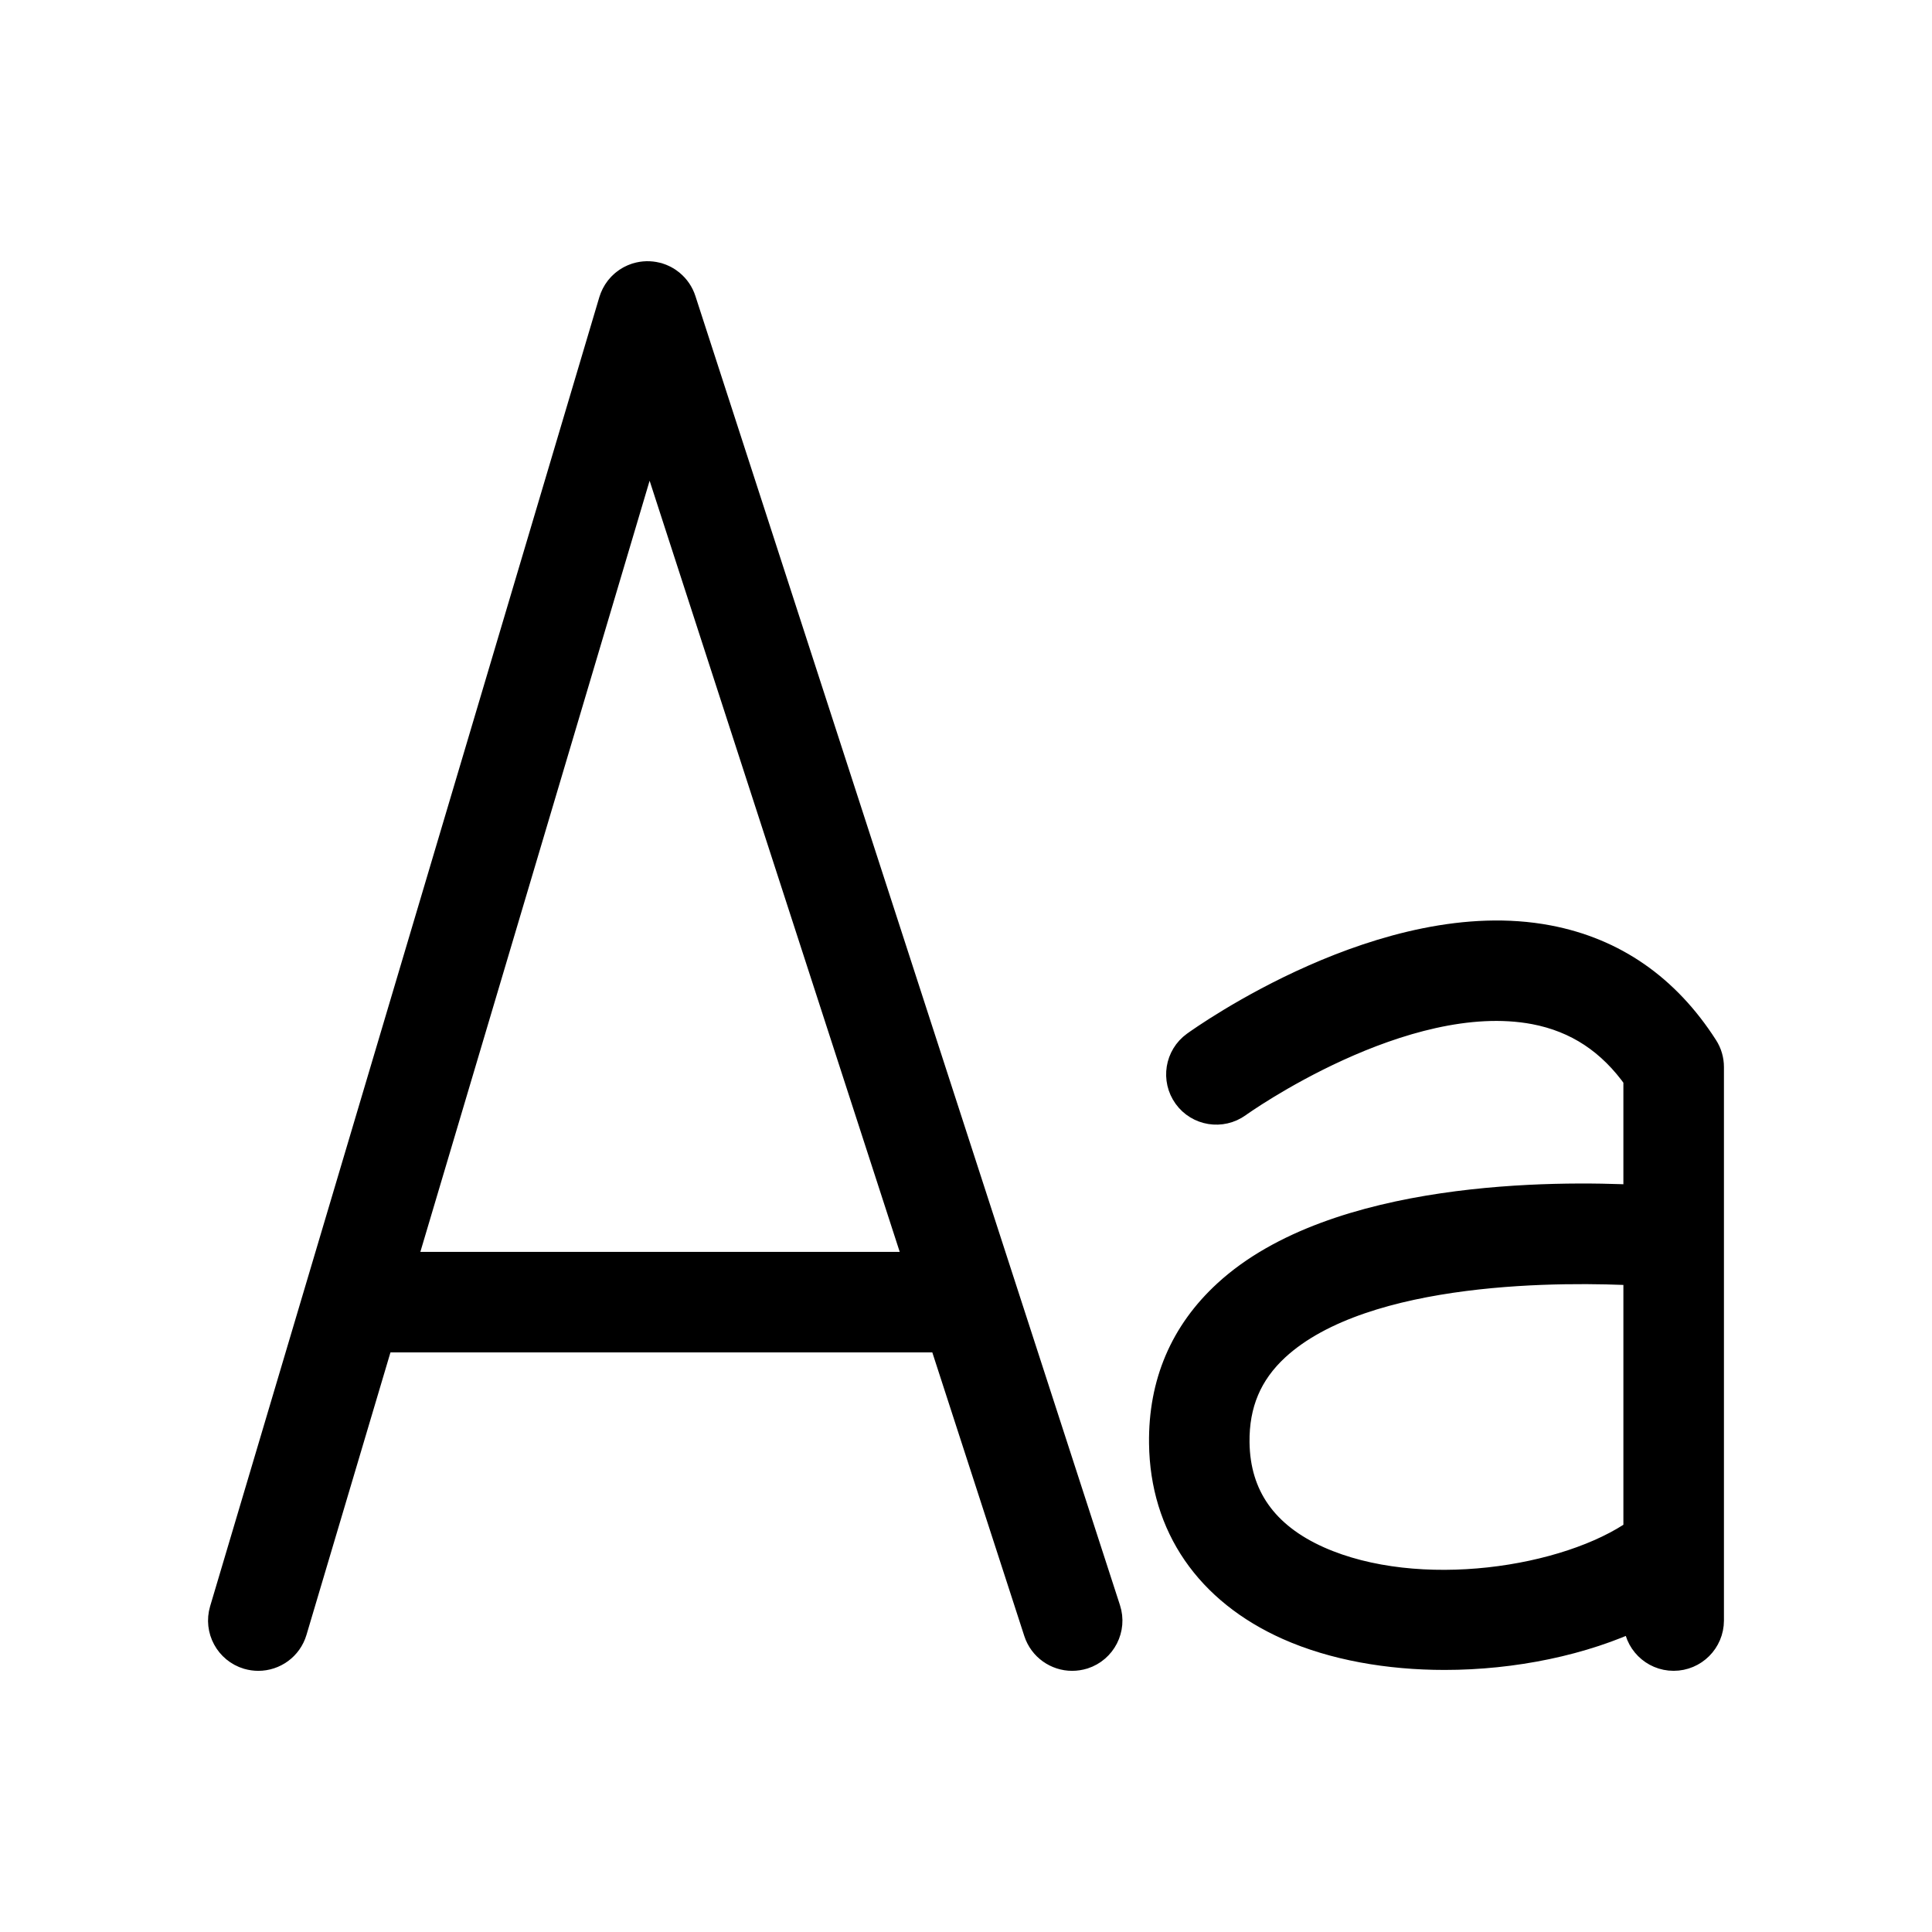
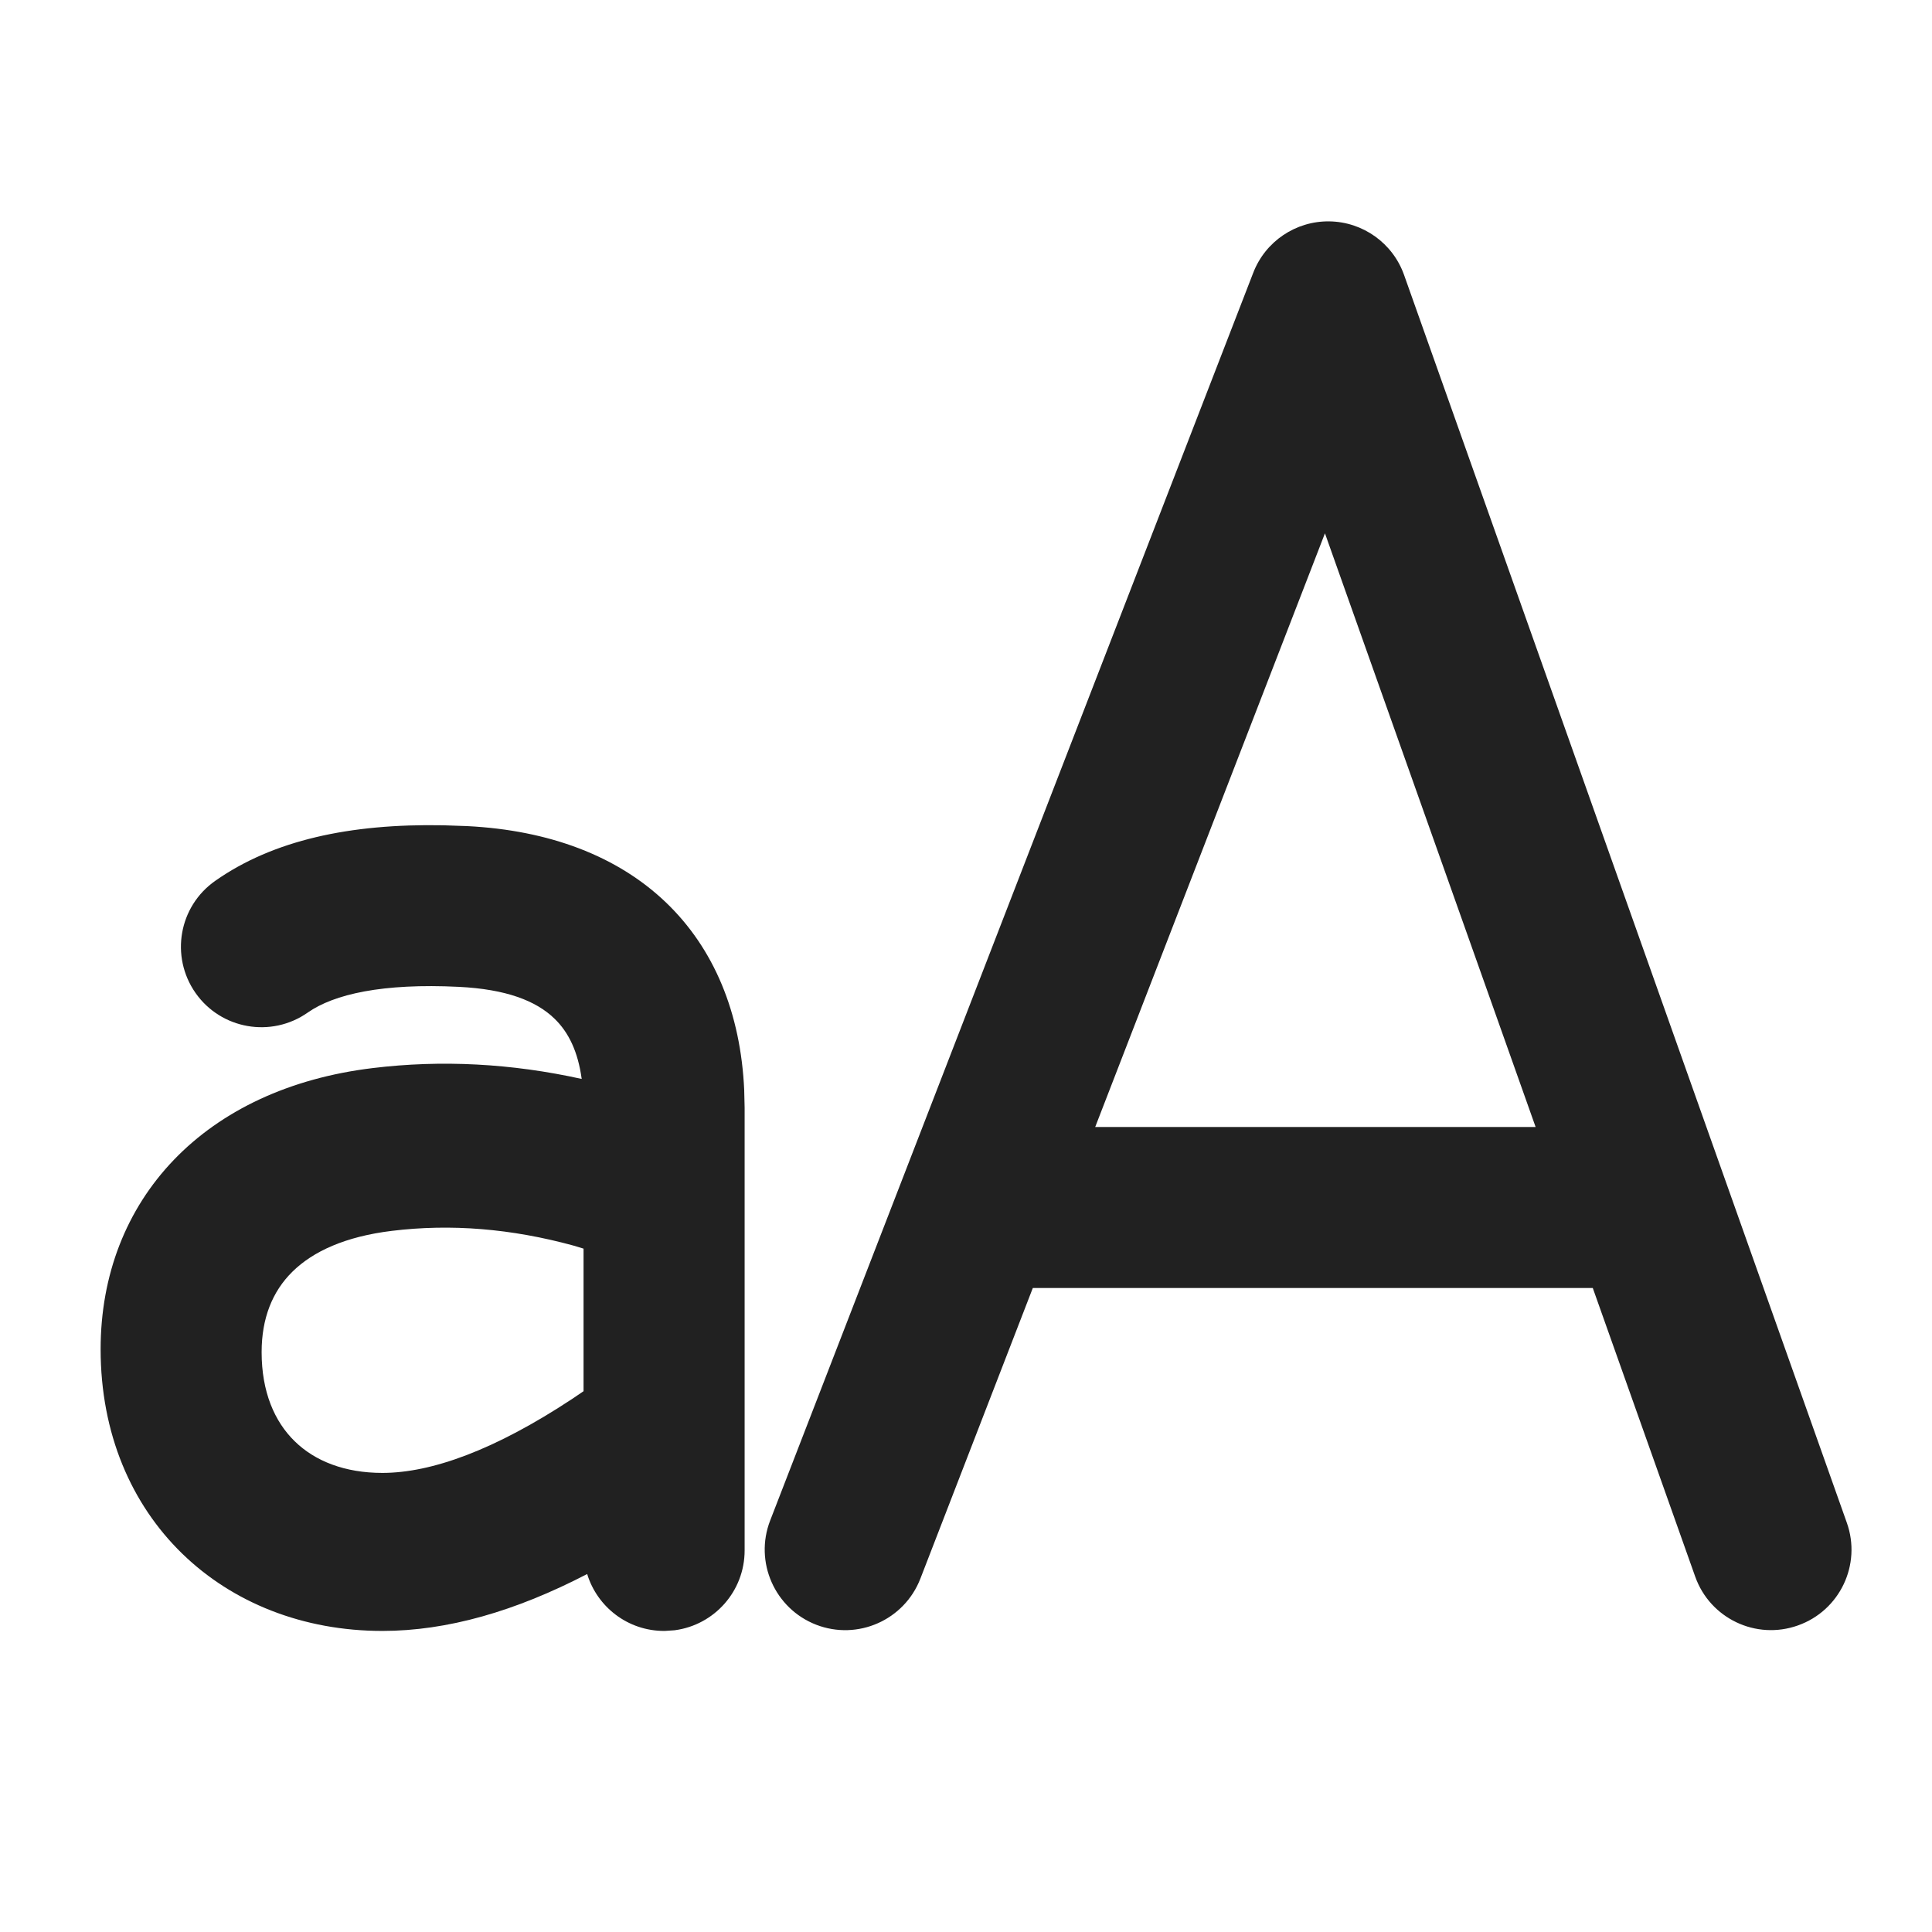
- <svg xmlns="http://www.w3.org/2000/svg" fill="#000000" height="800px" width="800px" version="1.1" id="Layer_1" viewBox="-44.98 -44.98 389.86 389.86" xml:space="preserve" stroke="#000000" stroke-width="5.998">
-   <g id="SVGRepo_bgCarrier" stroke-width="0" />
-   <g id="SVGRepo_tracerCarrier" stroke-linecap="round" stroke-linejoin="round" />
-   <g id="SVGRepo_iconCarrier">
-     <g>
-       <g>
-         <g>
-           <path d="M92.488,15.666c-0.428-1.329-1.214-2.44-2.213-3.274c-0.025-0.021-0.049-0.043-0.074-0.064 c-0.131-0.107-0.267-0.205-0.405-0.302c-0.06-0.043-0.119-0.087-0.181-0.128c-0.111-0.072-0.225-0.138-0.339-0.204 c-0.093-0.054-0.185-0.111-0.281-0.161c-0.09-0.047-0.184-0.087-0.276-0.13c-0.123-0.058-0.246-0.118-0.374-0.169 c-0.06-0.024-0.122-0.042-0.183-0.065c-0.146-0.054-0.291-0.112-0.443-0.157c-0.111-0.032-0.222-0.052-0.333-0.078 c-1.201-0.294-2.491-0.283-3.758,0.099c-0.034,0.01-0.07,0.017-0.104,0.028c-0.011,0.003-0.021,0.005-0.032,0.009 c-0.122,0.039-0.237,0.09-0.356,0.135c-0.092,0.035-0.185,0.066-0.275,0.104c-0.131,0.056-0.255,0.121-0.381,0.184 c-0.082,0.041-0.166,0.079-0.247,0.124c-0.12,0.066-0.234,0.139-0.349,0.211c-0.083,0.052-0.167,0.102-0.248,0.157 c-0.1,0.069-0.195,0.143-0.291,0.217c-0.092,0.07-0.184,0.138-0.272,0.213c-0.075,0.064-0.146,0.132-0.219,0.198 c-0.102,0.094-0.204,0.188-0.301,0.288c-0.051,0.053-0.098,0.108-0.148,0.163c-0.11,0.12-0.218,0.242-0.32,0.371 c-0.032,0.04-0.06,0.082-0.091,0.122c-0.11,0.146-0.218,0.294-0.317,0.449c-0.019,0.03-0.036,0.062-0.055,0.092 c-0.103,0.165-0.201,0.333-0.291,0.509c-0.014,0.027-0.026,0.056-0.039,0.084c-0.088,0.178-0.172,0.359-0.247,0.546 c-0.01,0.025-0.017,0.05-0.027,0.075c-0.065,0.169-0.13,0.338-0.183,0.514l-78.54,264.18c-1.121,3.777,1.035,7.754,4.812,8.882 c0.685,0.193,1.364,0.293,2.035,0.293c3.084,0,5.919-1.992,6.847-5.105l17.587-59.155h113.755l19.241,59.326 c0.978,3.006,3.777,4.934,6.79,4.934c0.728,0,1.471-0.114,2.206-0.336c3.763-1.214,5.819-5.255,4.598-8.996L92.488,15.666z M35.823,210.638L85.982,41.921l54.719,168.717H35.823z" />
-           <path d="M298.77,166.506c-7.668-11.967-18.214-19.292-31.38-21.798c-32.544-6.205-69.529,20.213-71.093,21.334 c-3.206,2.313-3.913,6.769-1.614,9.967s6.769,3.906,9.967,1.607c0.328-0.25,33.444-23.89,60.069-18.885 c8.661,1.649,15.508,6.169,20.884,13.787v24.607c-16.495-0.857-60.987-1.067-82.888,19.054 c-8.668,7.954-12.981,18.078-12.831,30.109c0.207,16.551,9.175,29.588,25.247,36.742c9.082,4.041,20.135,5.969,31.395,5.969 c13.801,0,27.898-2.889,39.077-8.251v1.289c0,3.948,3.192,7.14,7.14,7.14s7.14-3.192,7.154-7.14V170.354 C299.898,168.99,299.512,167.648,298.77,166.506z M220.944,269.993c-10.988-4.905-16.636-12.938-16.779-23.883 c-0.1-7.904,2.578-14.23,8.197-19.407c18.059-16.615,59.143-16.012,73.242-15.259v52.861 C271.461,274.307,241.203,279.02,220.944,269.993z" />
-         </g>
-       </g>
-     </g>
-   </g>
+ <svg xmlns="http://www.w3.org/2000/svg" width="800px" height="800px" viewBox="0 0 24 24" fill="none">
+   <path d="M16.514 2.75C16.932 2.756 17.303 3.022 17.442 3.416L22.942 18.916C23.127 19.436 22.855 20.008 22.334 20.192C21.814 20.377 21.242 20.105 21.058 19.584L19.786 16L12.83 16L11.433 19.611C11.233 20.126 10.654 20.382 10.139 20.183C9.624 19.983 9.368 19.404 9.567 18.889L15.568 3.389C15.718 2.999 16.096 2.744 16.514 2.75ZM16.459 6.625L13.605 14L19.076 14L16.459 6.625Z" fill="#212121" />
+   <path d="M8.25 20.26C7.799 20.26 7.419 19.962 7.294 19.553C6.403 20.016 5.556 20.26 4.75 20.26C2.78 20.26 1.25 18.86 1.25 16.76C1.25 15.838 1.569 15.023 2.16 14.408C2.75 13.794 3.597 13.393 4.63 13.268C5.486 13.164 6.353 13.21 7.226 13.403C7.18 13.065 7.064 12.824 6.889 12.655C6.659 12.431 6.285 12.288 5.7 12.259C4.754 12.212 4.148 12.35 3.822 12.579C3.37 12.896 2.746 12.787 2.429 12.335C2.112 11.882 2.221 11.259 2.674 10.942C3.391 10.438 4.347 10.23 5.505 10.252L5.509 10.252L5.8 10.262C6.825 10.313 7.669 10.635 8.269 11.207C8.87 11.781 9.202 12.583 9.245 13.544L9.245 13.55L9.25 13.76V19.26C9.25 19.767 8.874 20.185 8.385 20.251L8.377 20.252L8.258 20.26H8.25ZM4.87 15.29C4.291 15.36 3.889 15.545 3.633 15.797C3.382 16.044 3.25 16.378 3.25 16.797C3.25 17.289 3.409 17.658 3.661 17.904C3.913 18.151 4.284 18.297 4.75 18.297C5.359 18.297 6.147 18.013 7.112 17.375L7.249 17.282V15.511L7.127 15.474C6.35 15.261 5.599 15.201 4.87 15.29Z" fill="#212121" />
</svg>
